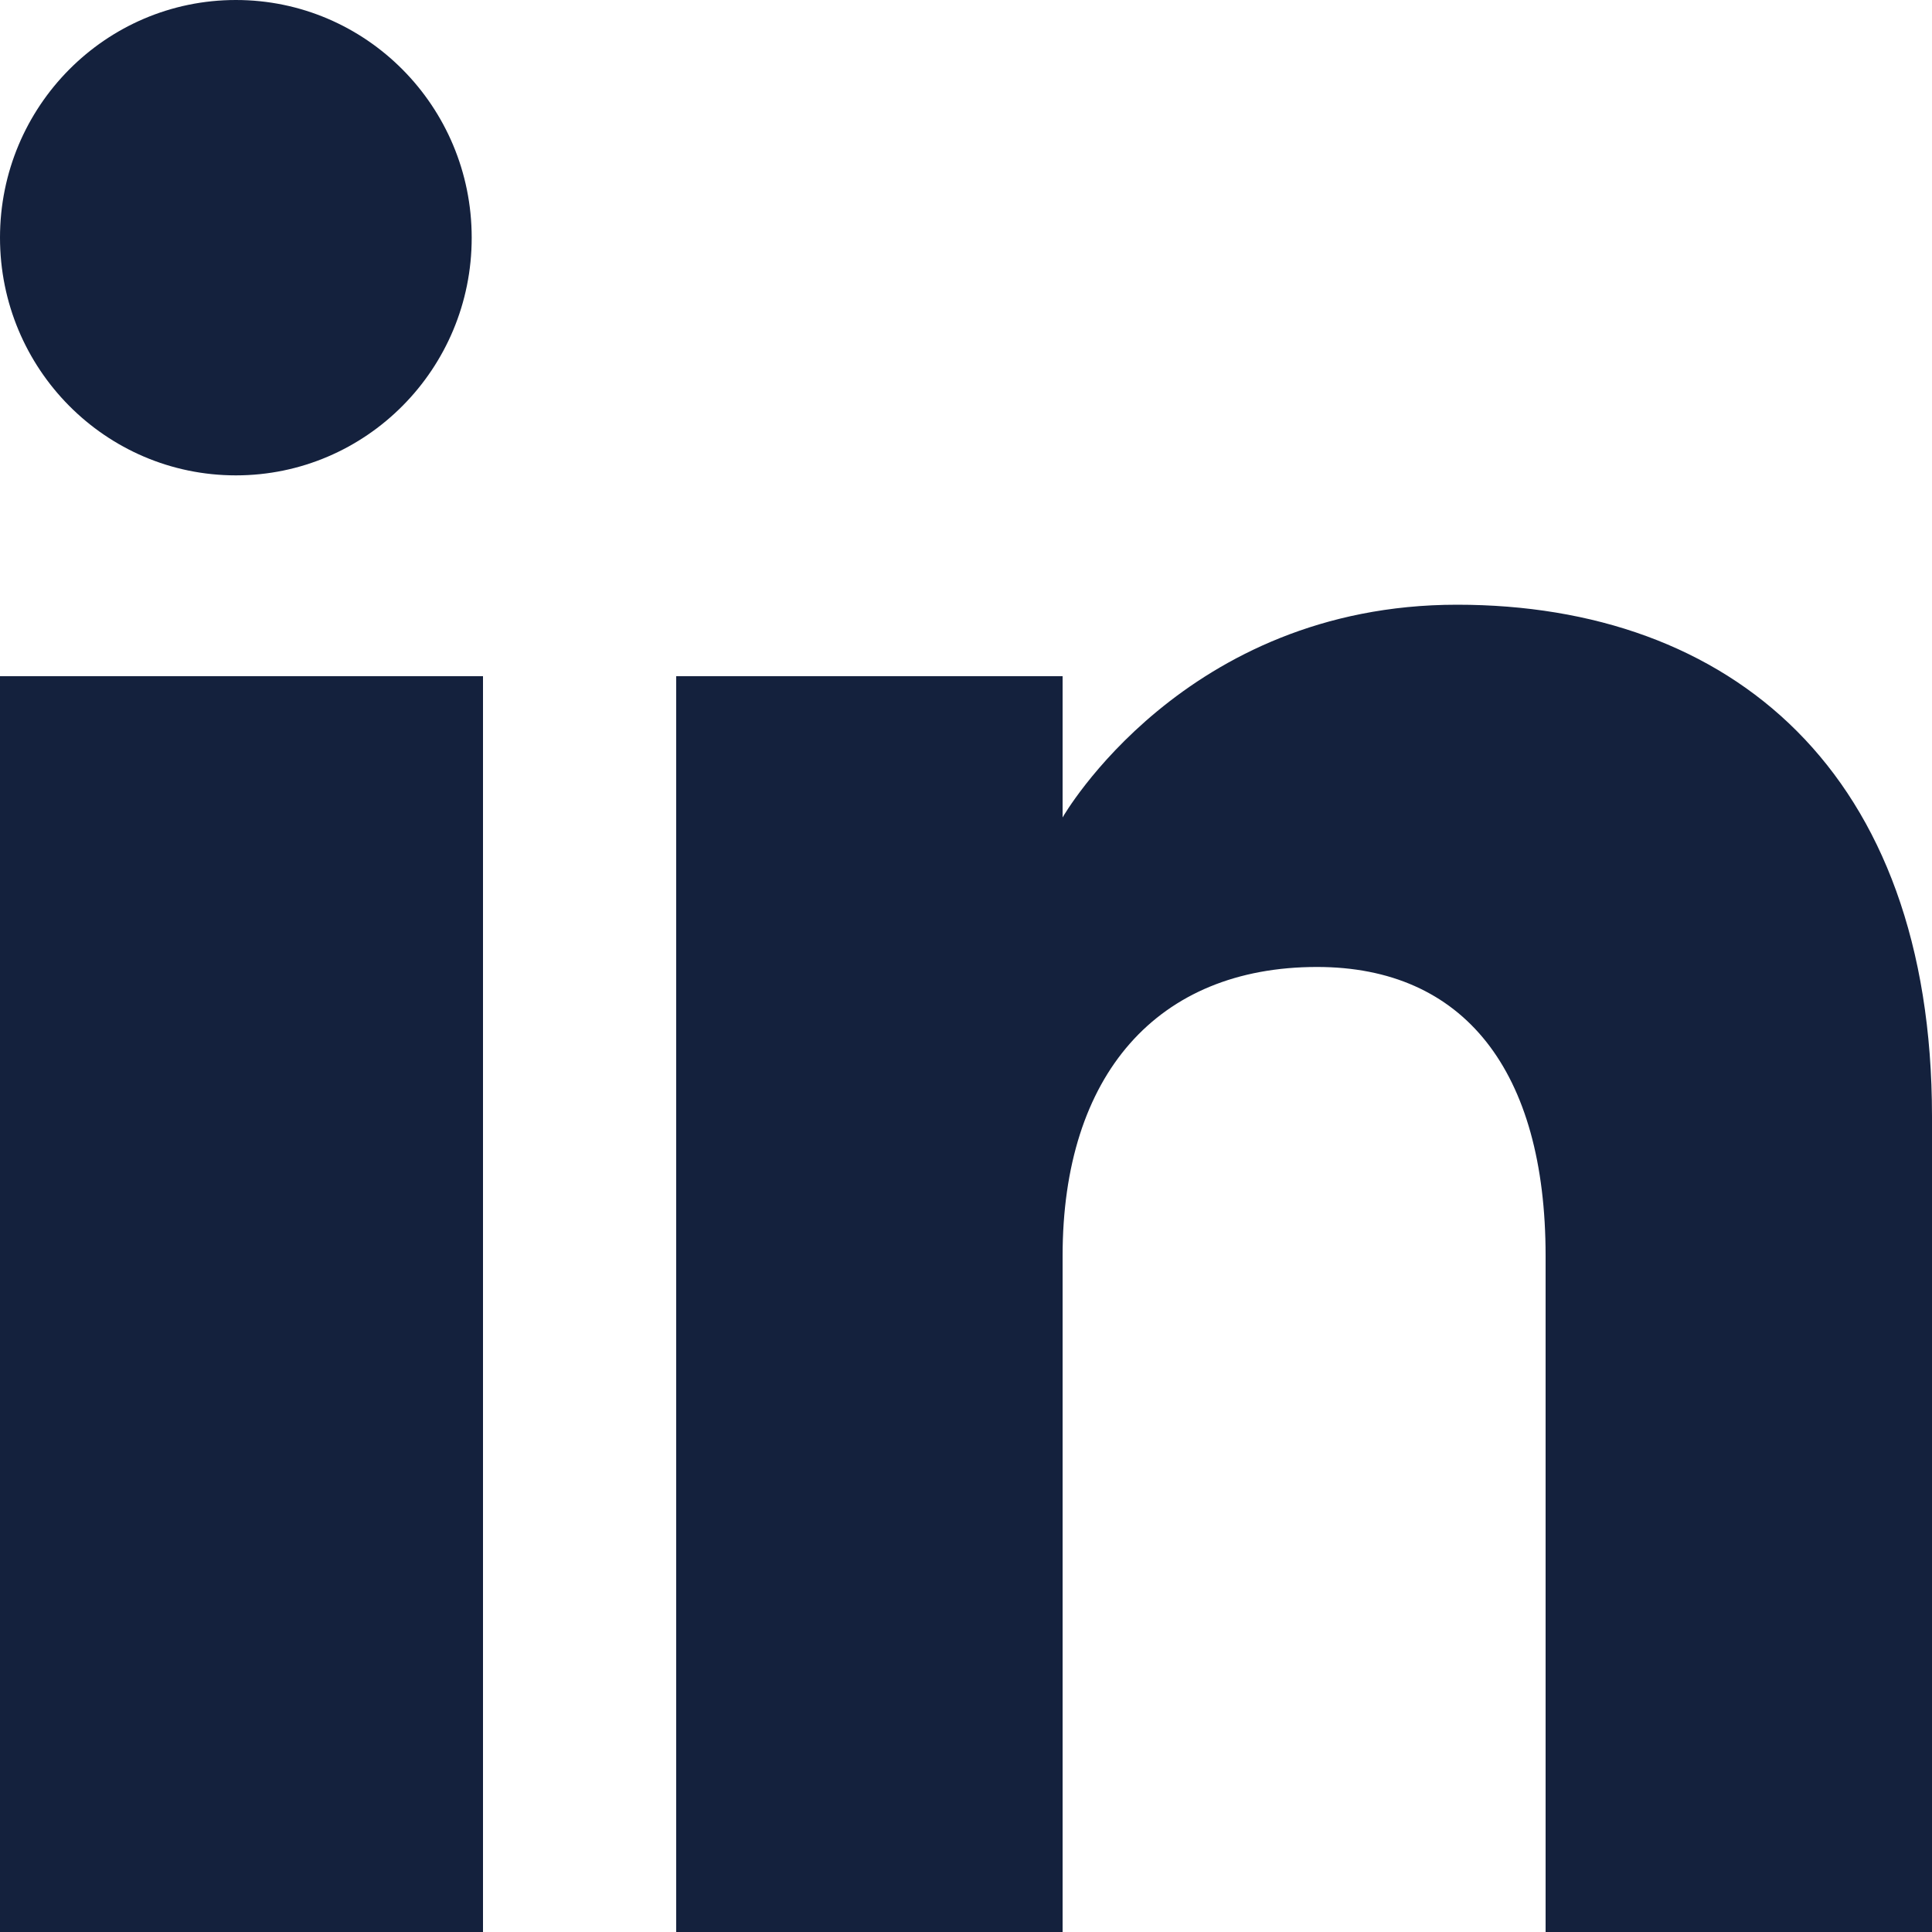
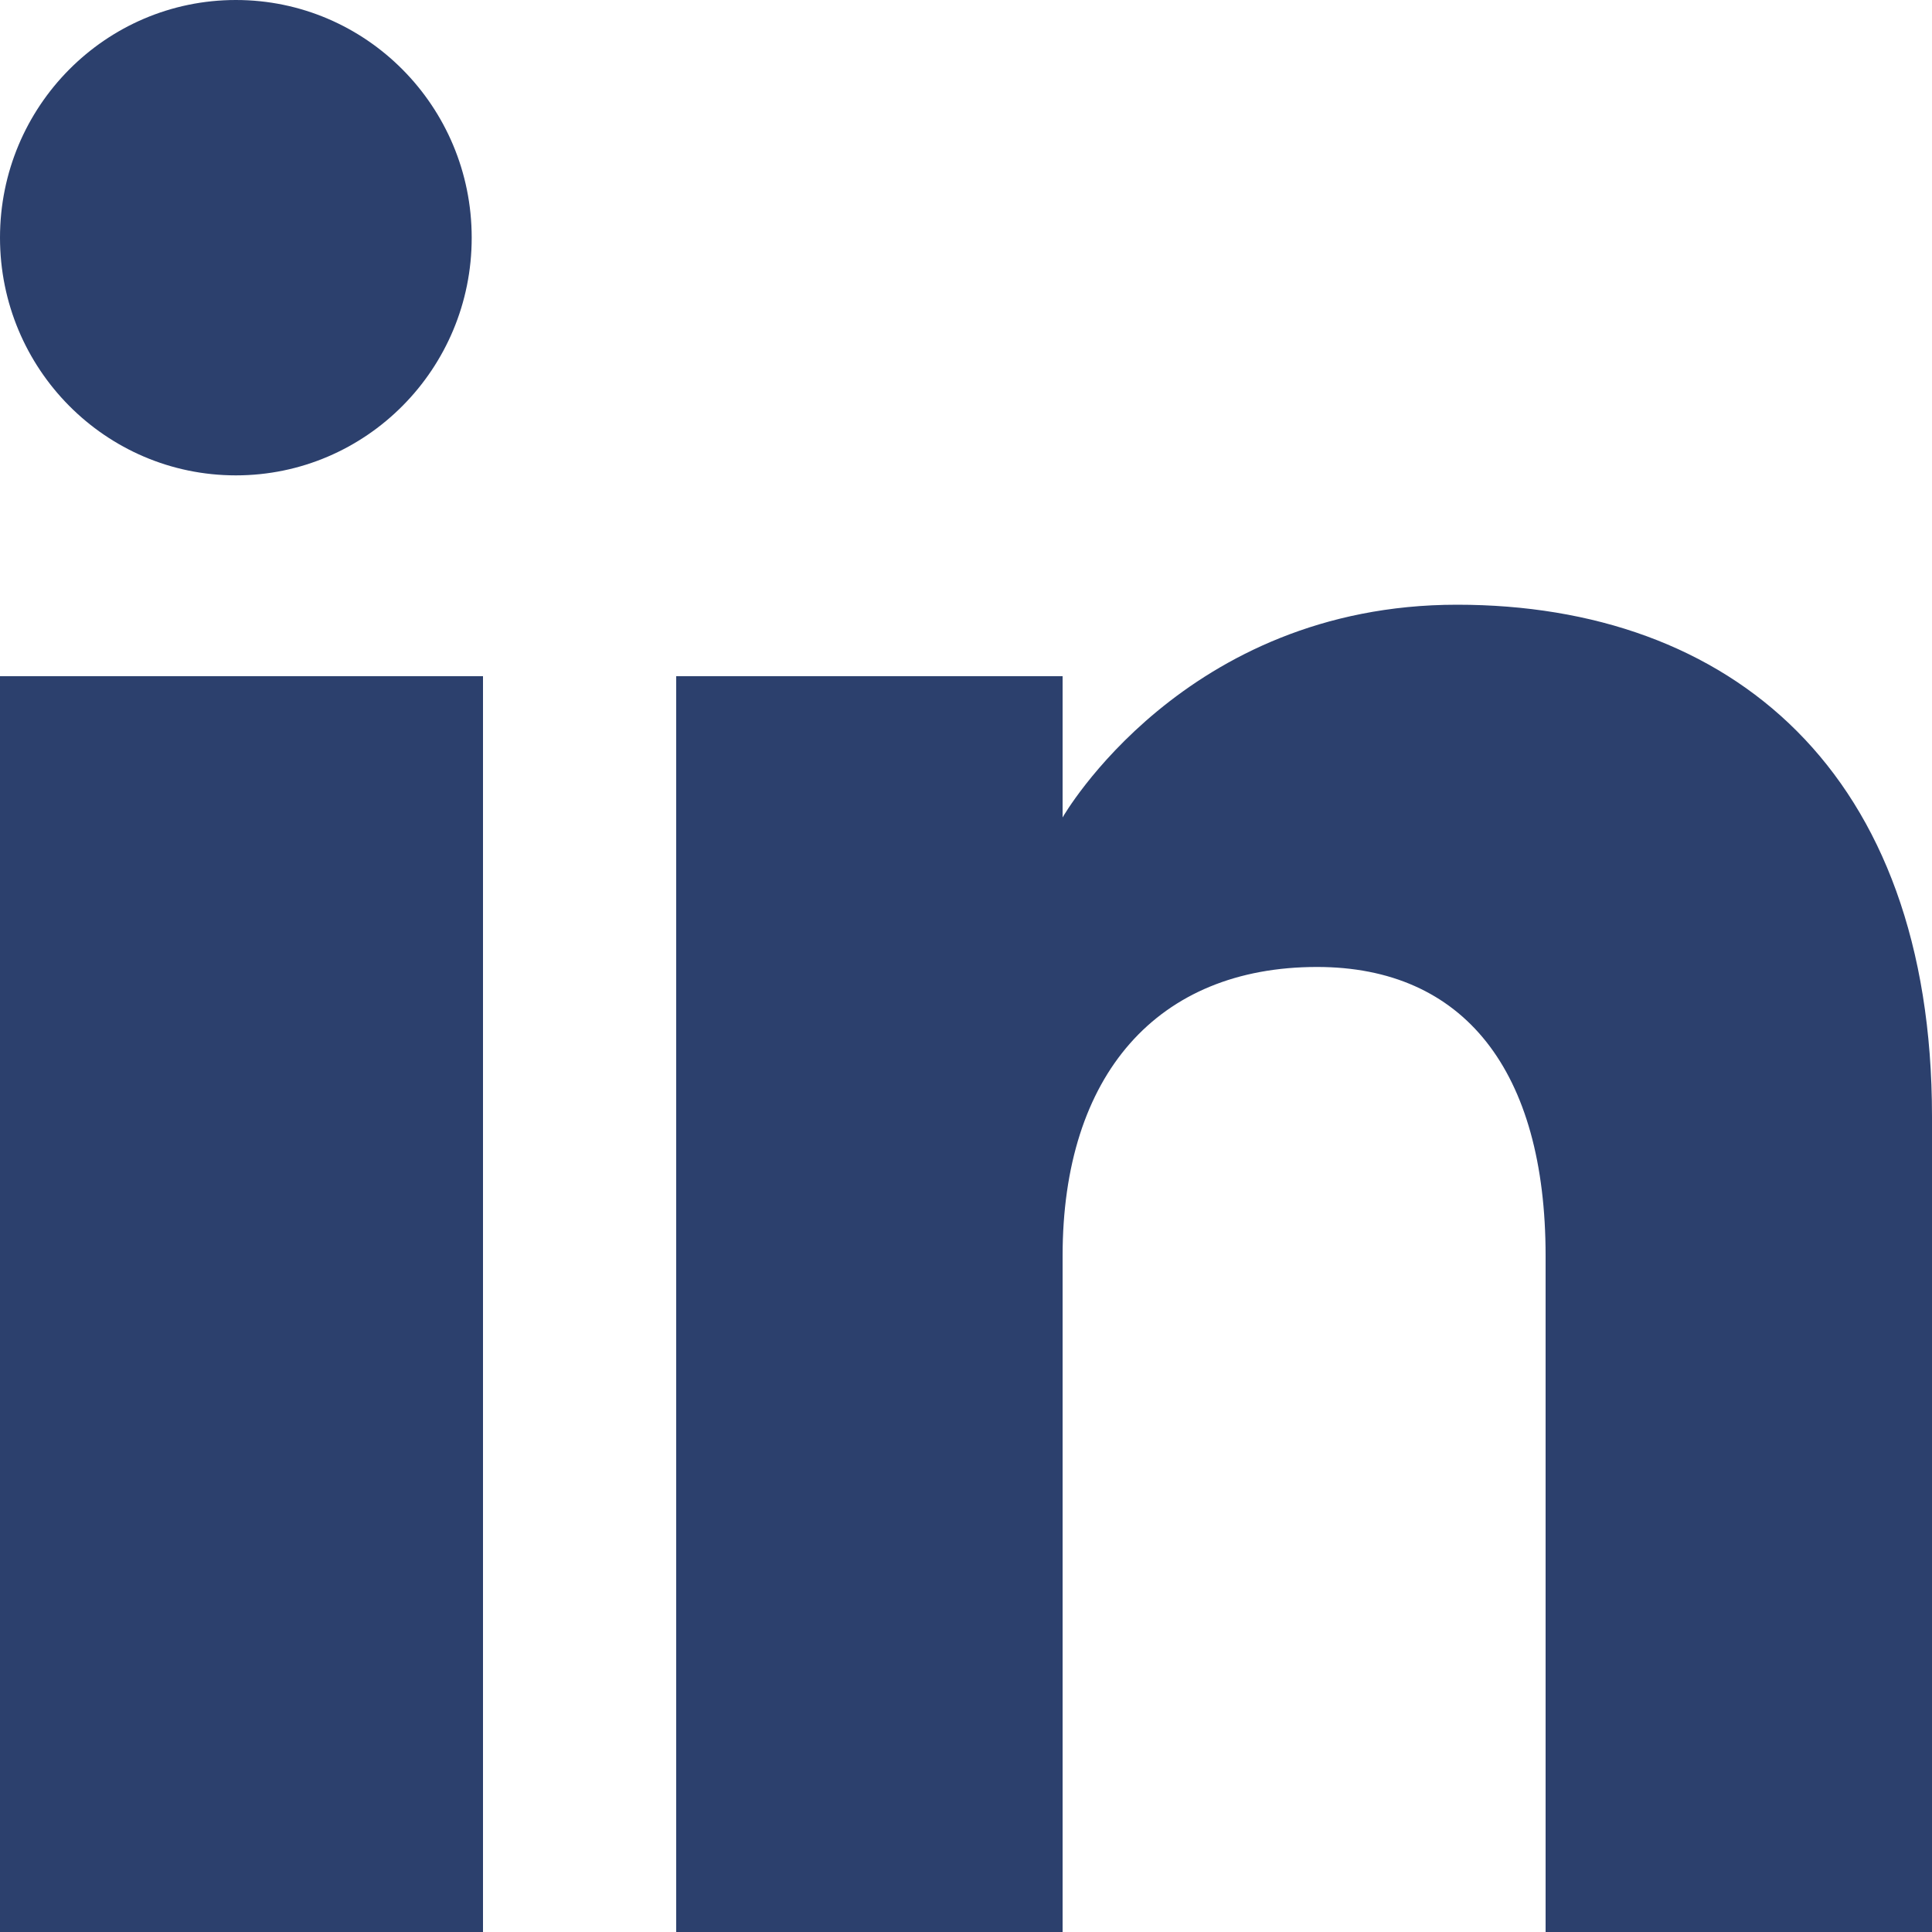
<svg xmlns="http://www.w3.org/2000/svg" width="64px" height="64px" viewBox="0 0 20 20" version="1.1" fill="#000000">
  <g id="SVGRepo_bgCarrier" stroke-width="0" />
  <g id="SVGRepo_tracerCarrier" stroke-linecap="round" stroke-linejoin="round" />
  <g id="SVGRepo_iconCarrier">
    <defs> </defs>
    <g id="Page-1" stroke="none" stroke-width="1" fill="none" fill-rule="evenodd">
-       <g id="Dribbble-Light-Preview" transform="translate(-180, -7479)" fill="#14213d">
+       <g id="Dribbble-Light-Preview" transform="translate(-180, -7479)" fill="#2c406d">
        <g id="icons" transform="translate(56, 160)">
          <path d="M144,7339 L140,7339 L140,7332.001 C140,7330.081 139.153,7329.01 137.634,7329.01 C135.981,7329.01 135,7330.126 135,7332.001 L135,7339 L131,7339 L131,7326 L135,7326 L135,7327.462 C135,7327.462 136.255,7325.26 139.083,7325.26 C141.912,7325.26 144,7326.986 144,7330.558 L144,7339 L144,7339 Z M126.442,7323.921 C125.093,7323.921 124,7322.819 124,7321.46 C124,7320.102 125.093,7319 126.442,7319 C127.79,7319 128.883,7320.102 128.883,7321.46 C128.884,7322.819 127.79,7323.921 126.442,7323.921 L126.442,7323.921 Z M124,7339 L129,7339 L129,7326 L124,7326 L124,7339 Z" id="linkedin-[#ecdfdf]"> </path>
        </g>
      </g>
    </g>
  </g>
</svg>
